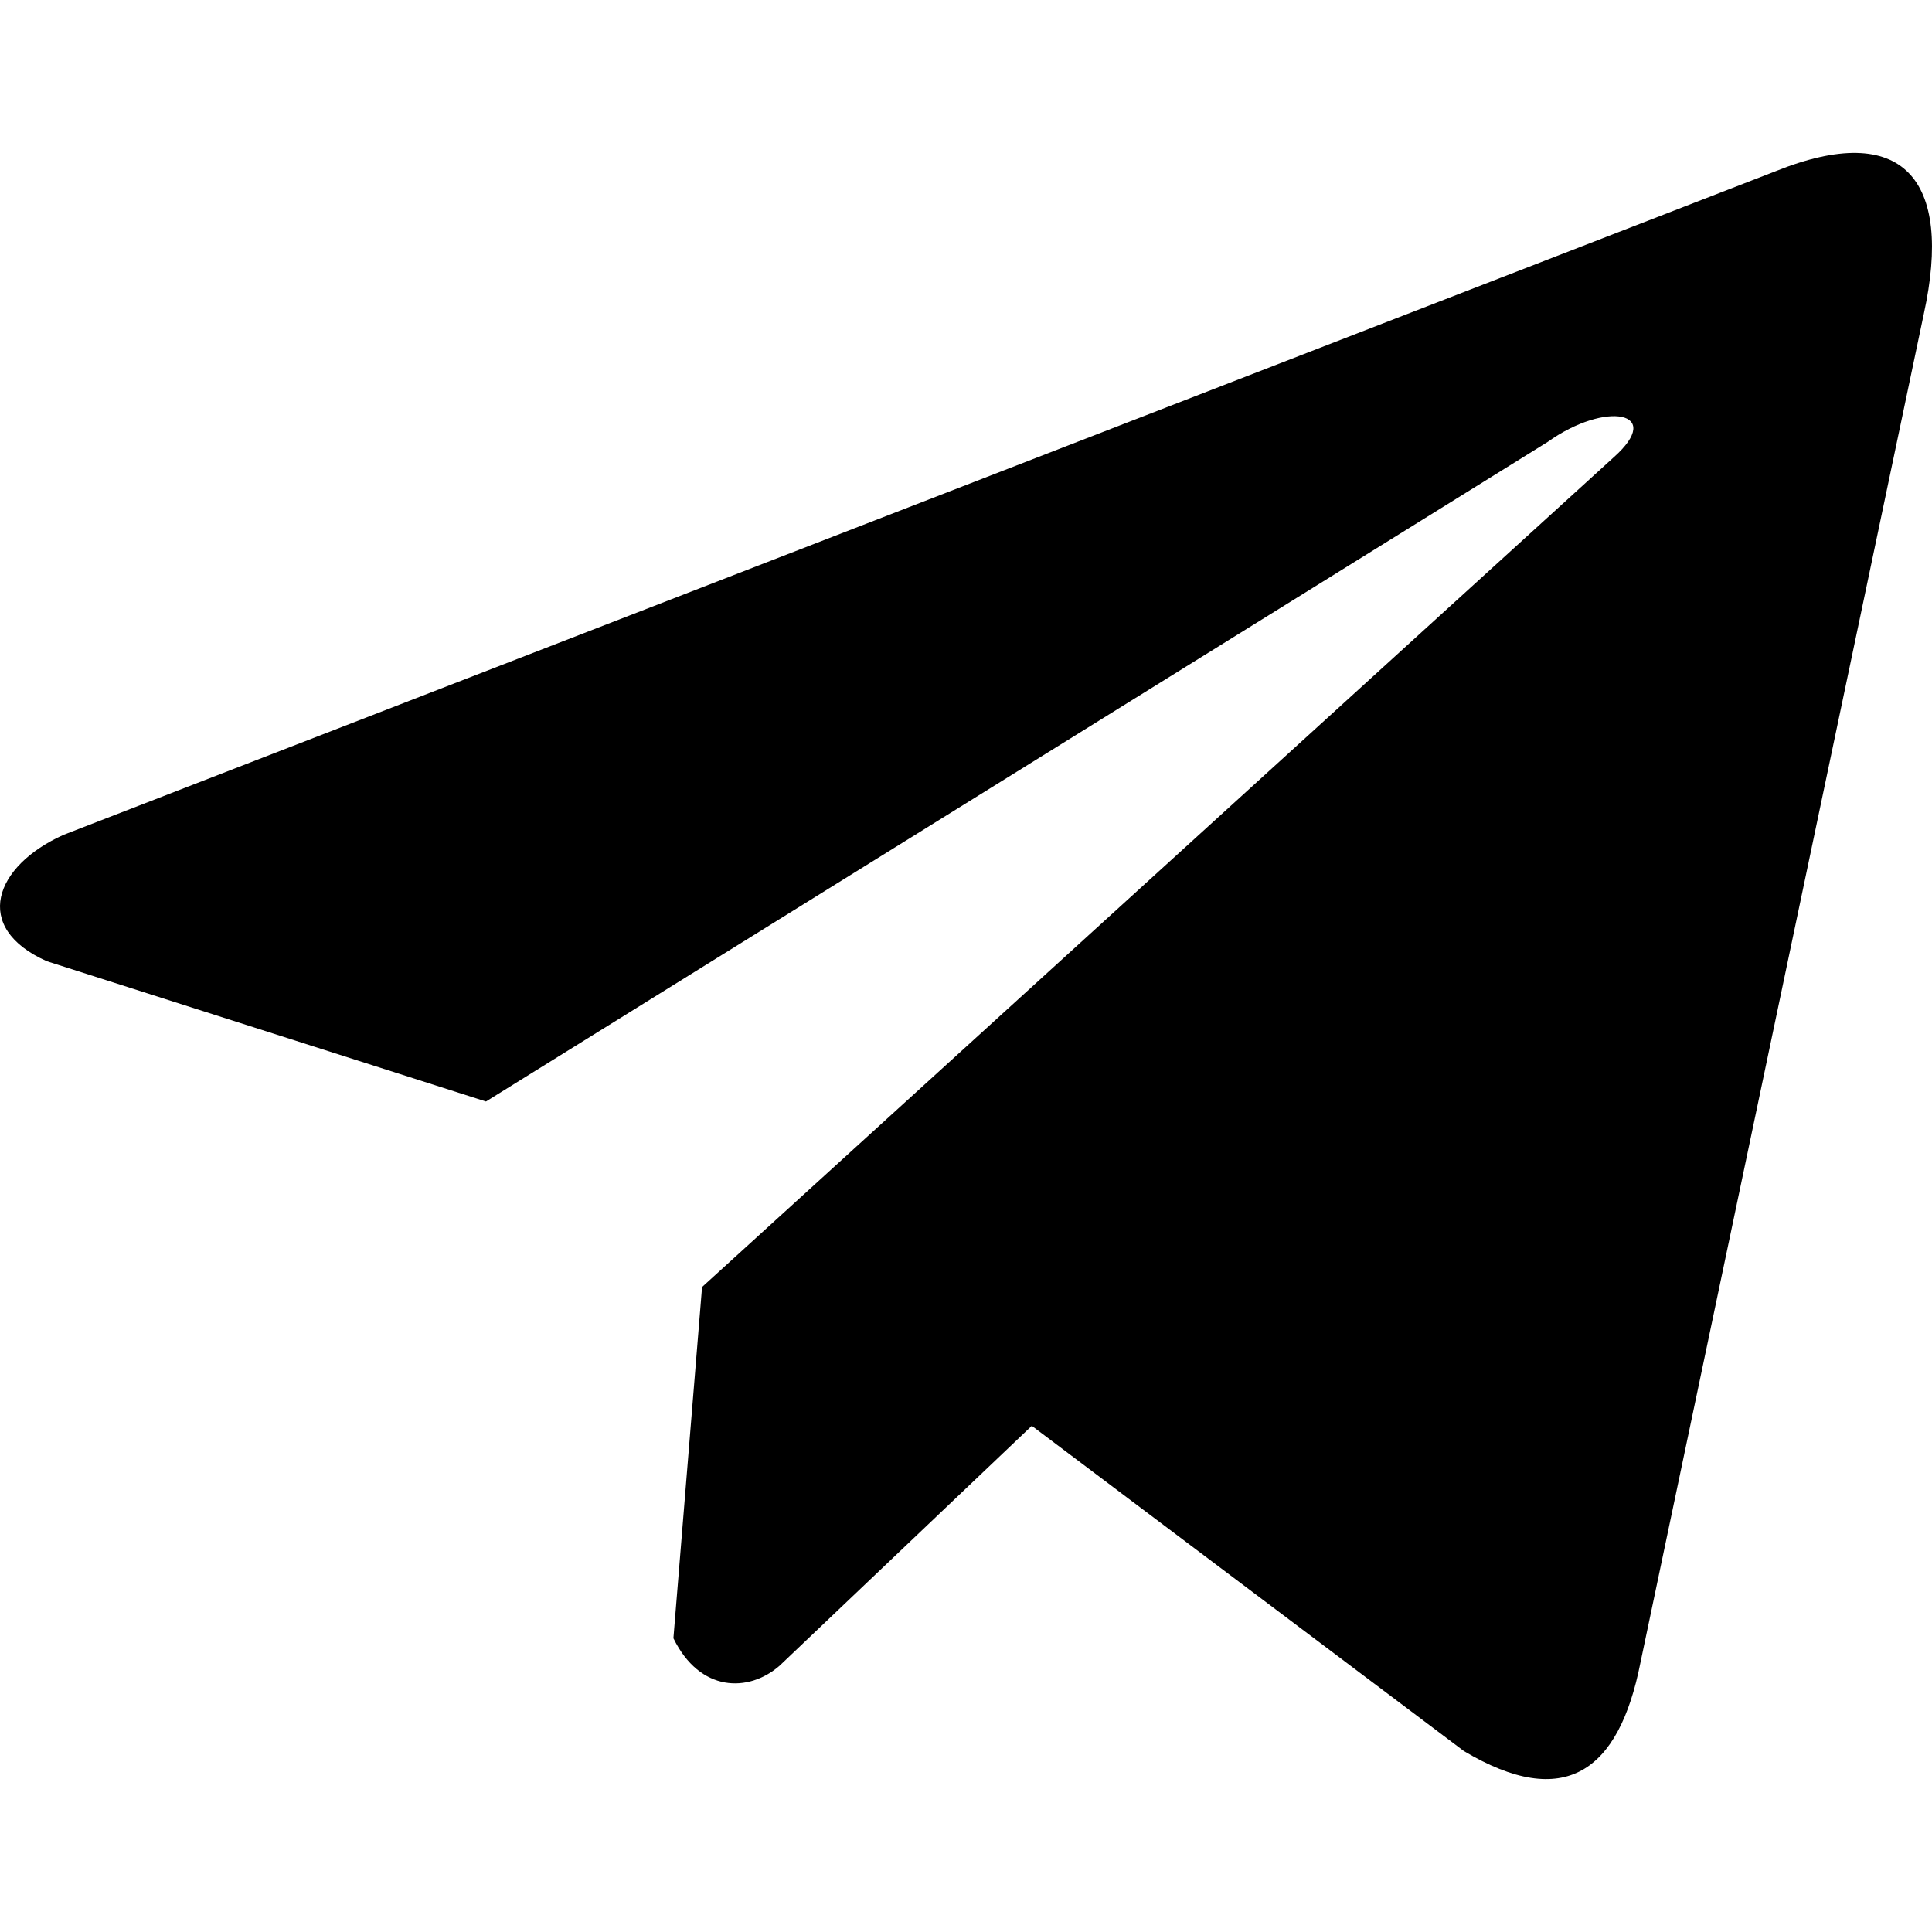
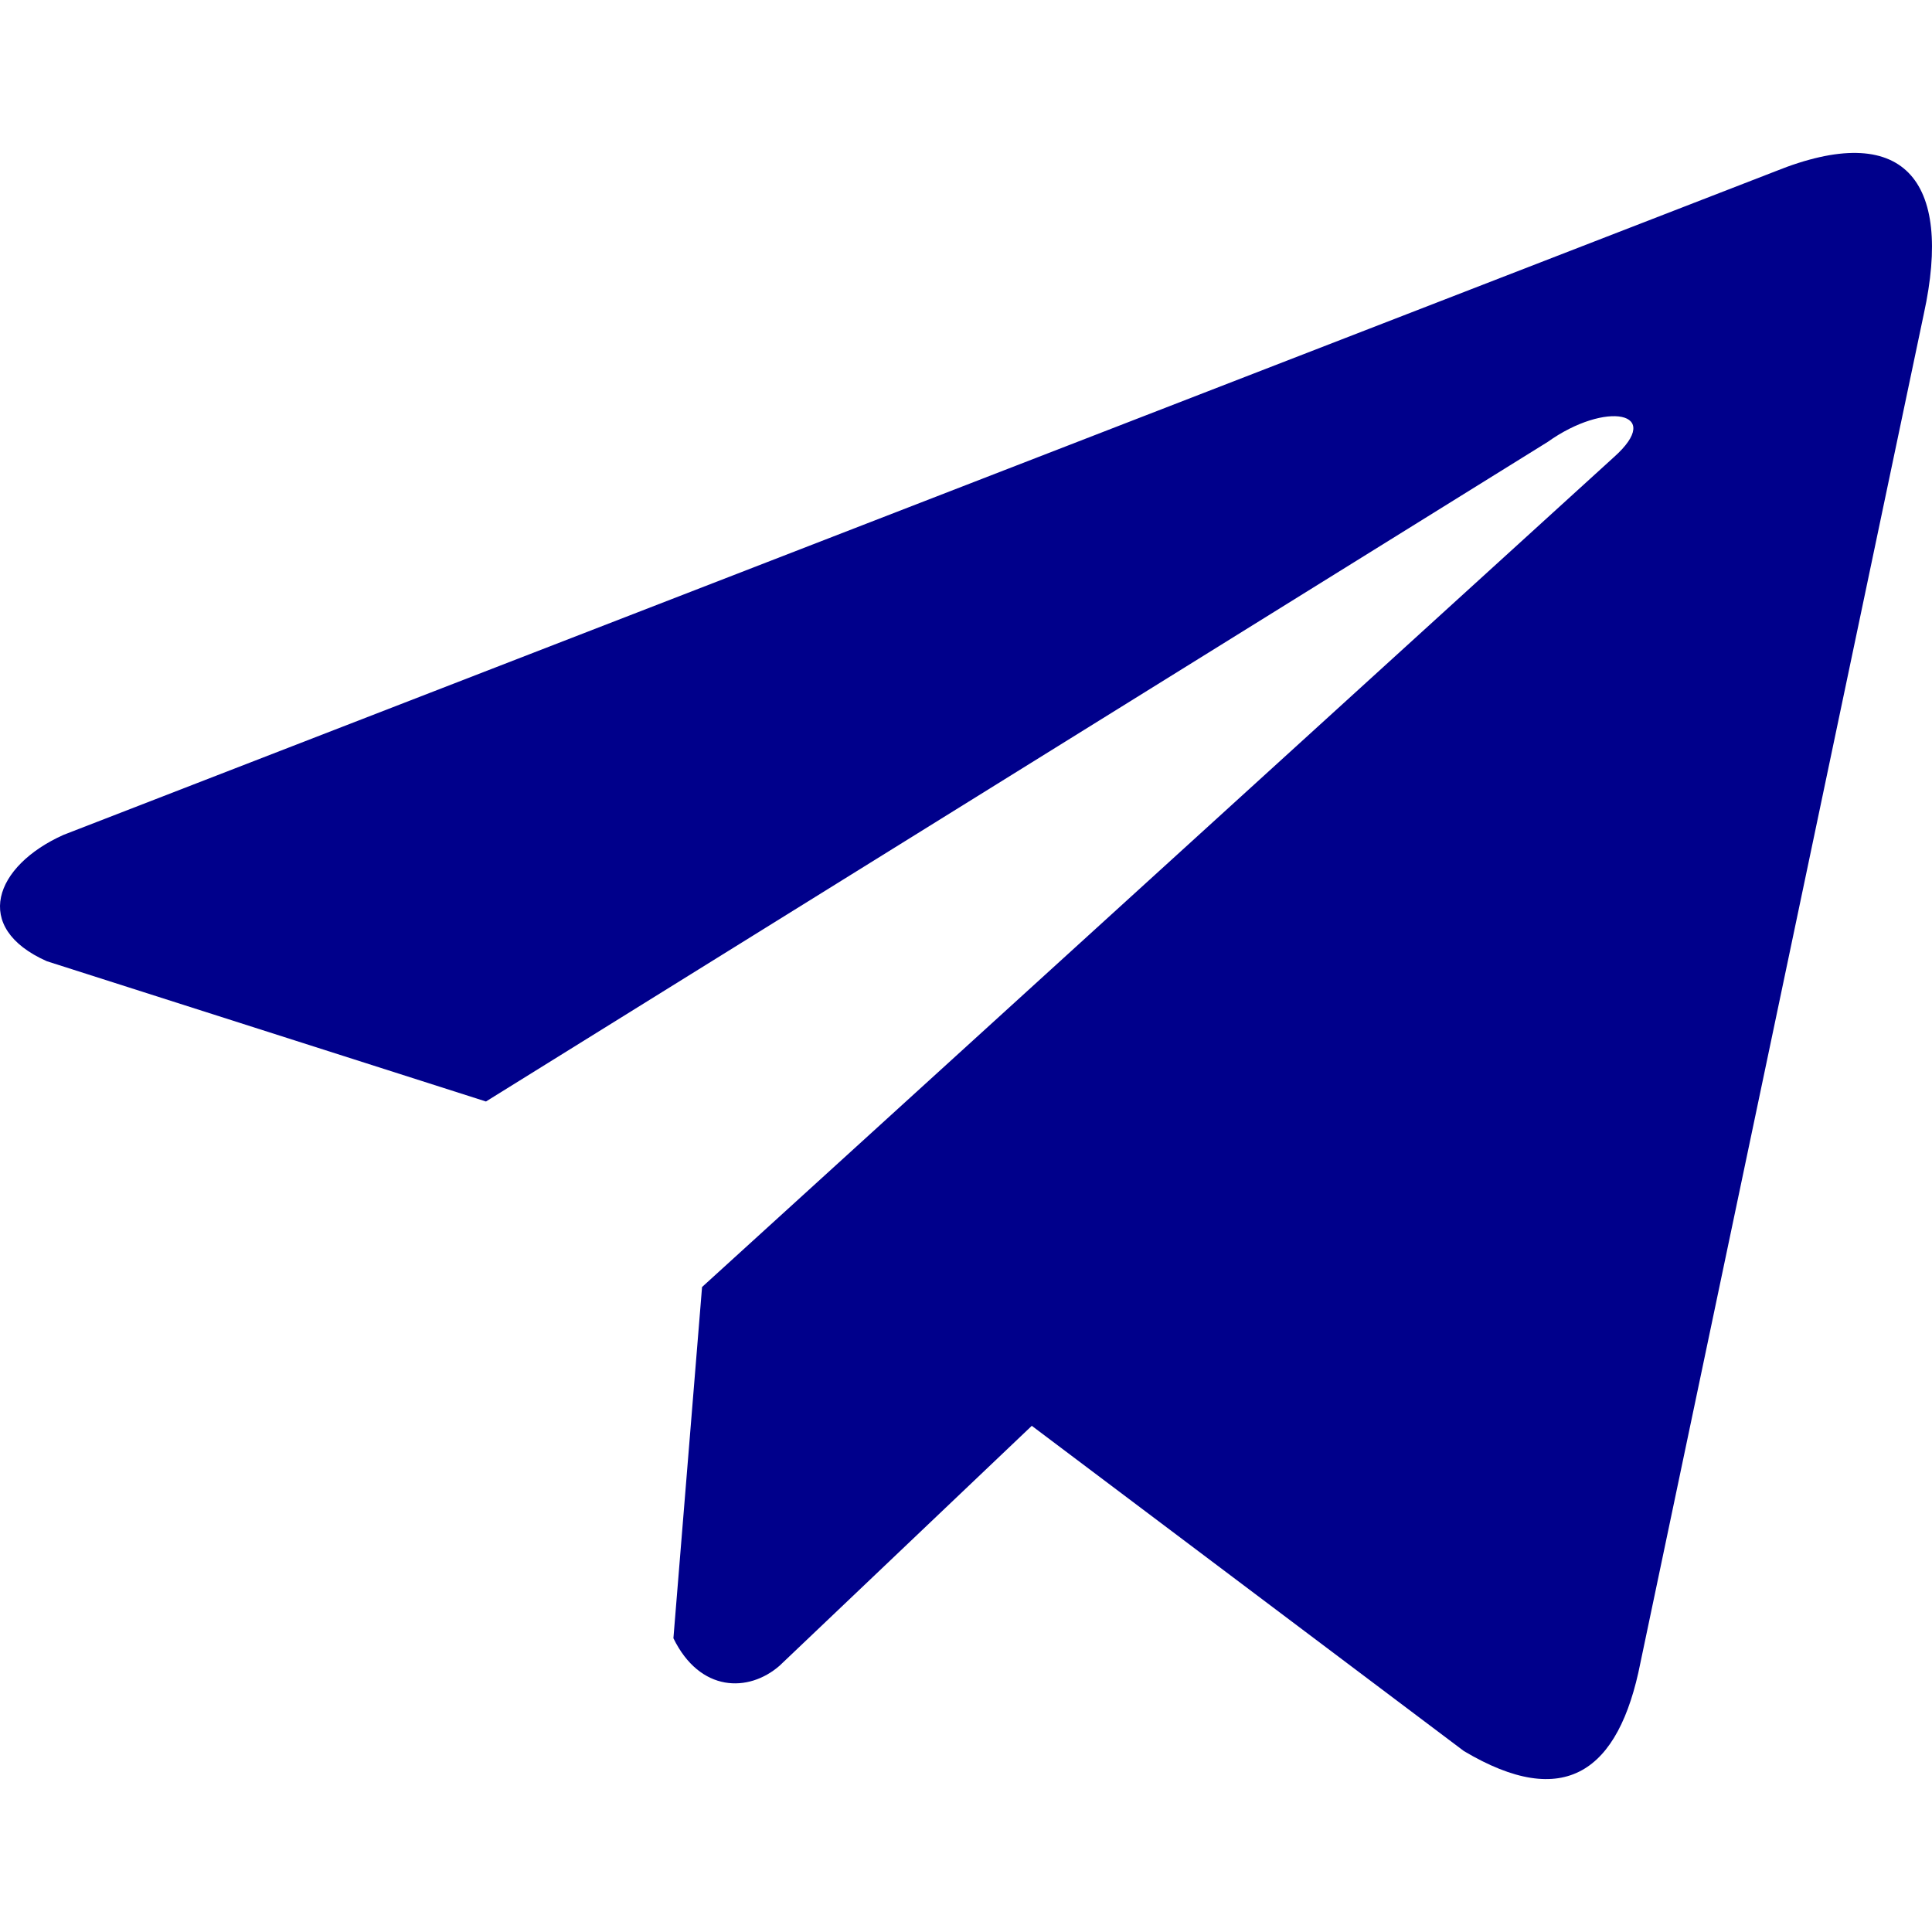
- <svg xmlns="http://www.w3.org/2000/svg" height="512" width="512">
+ <svg xmlns="http://www.w3.org/2000/svg" fill="#00008b" height="512" width="512">
  <path d="m470.435 45.423-453.608 175.827c-18.254 8.187-24.428 24.585-4.413 33.484l116.371 37.173 281.367-174.79c15.363-10.973 31.091-8.047 17.557 4.023l-241.657 219.935-7.591 93.076c7.031 14.372 19.906 14.438 28.117 7.295l66.858-63.589 114.505 86.187c26.594 15.827 41.065 5.613 46.787-23.394l75.106-357.47c7.798-35.706-5.501-51.438-39.4-37.758z" />
</svg>
